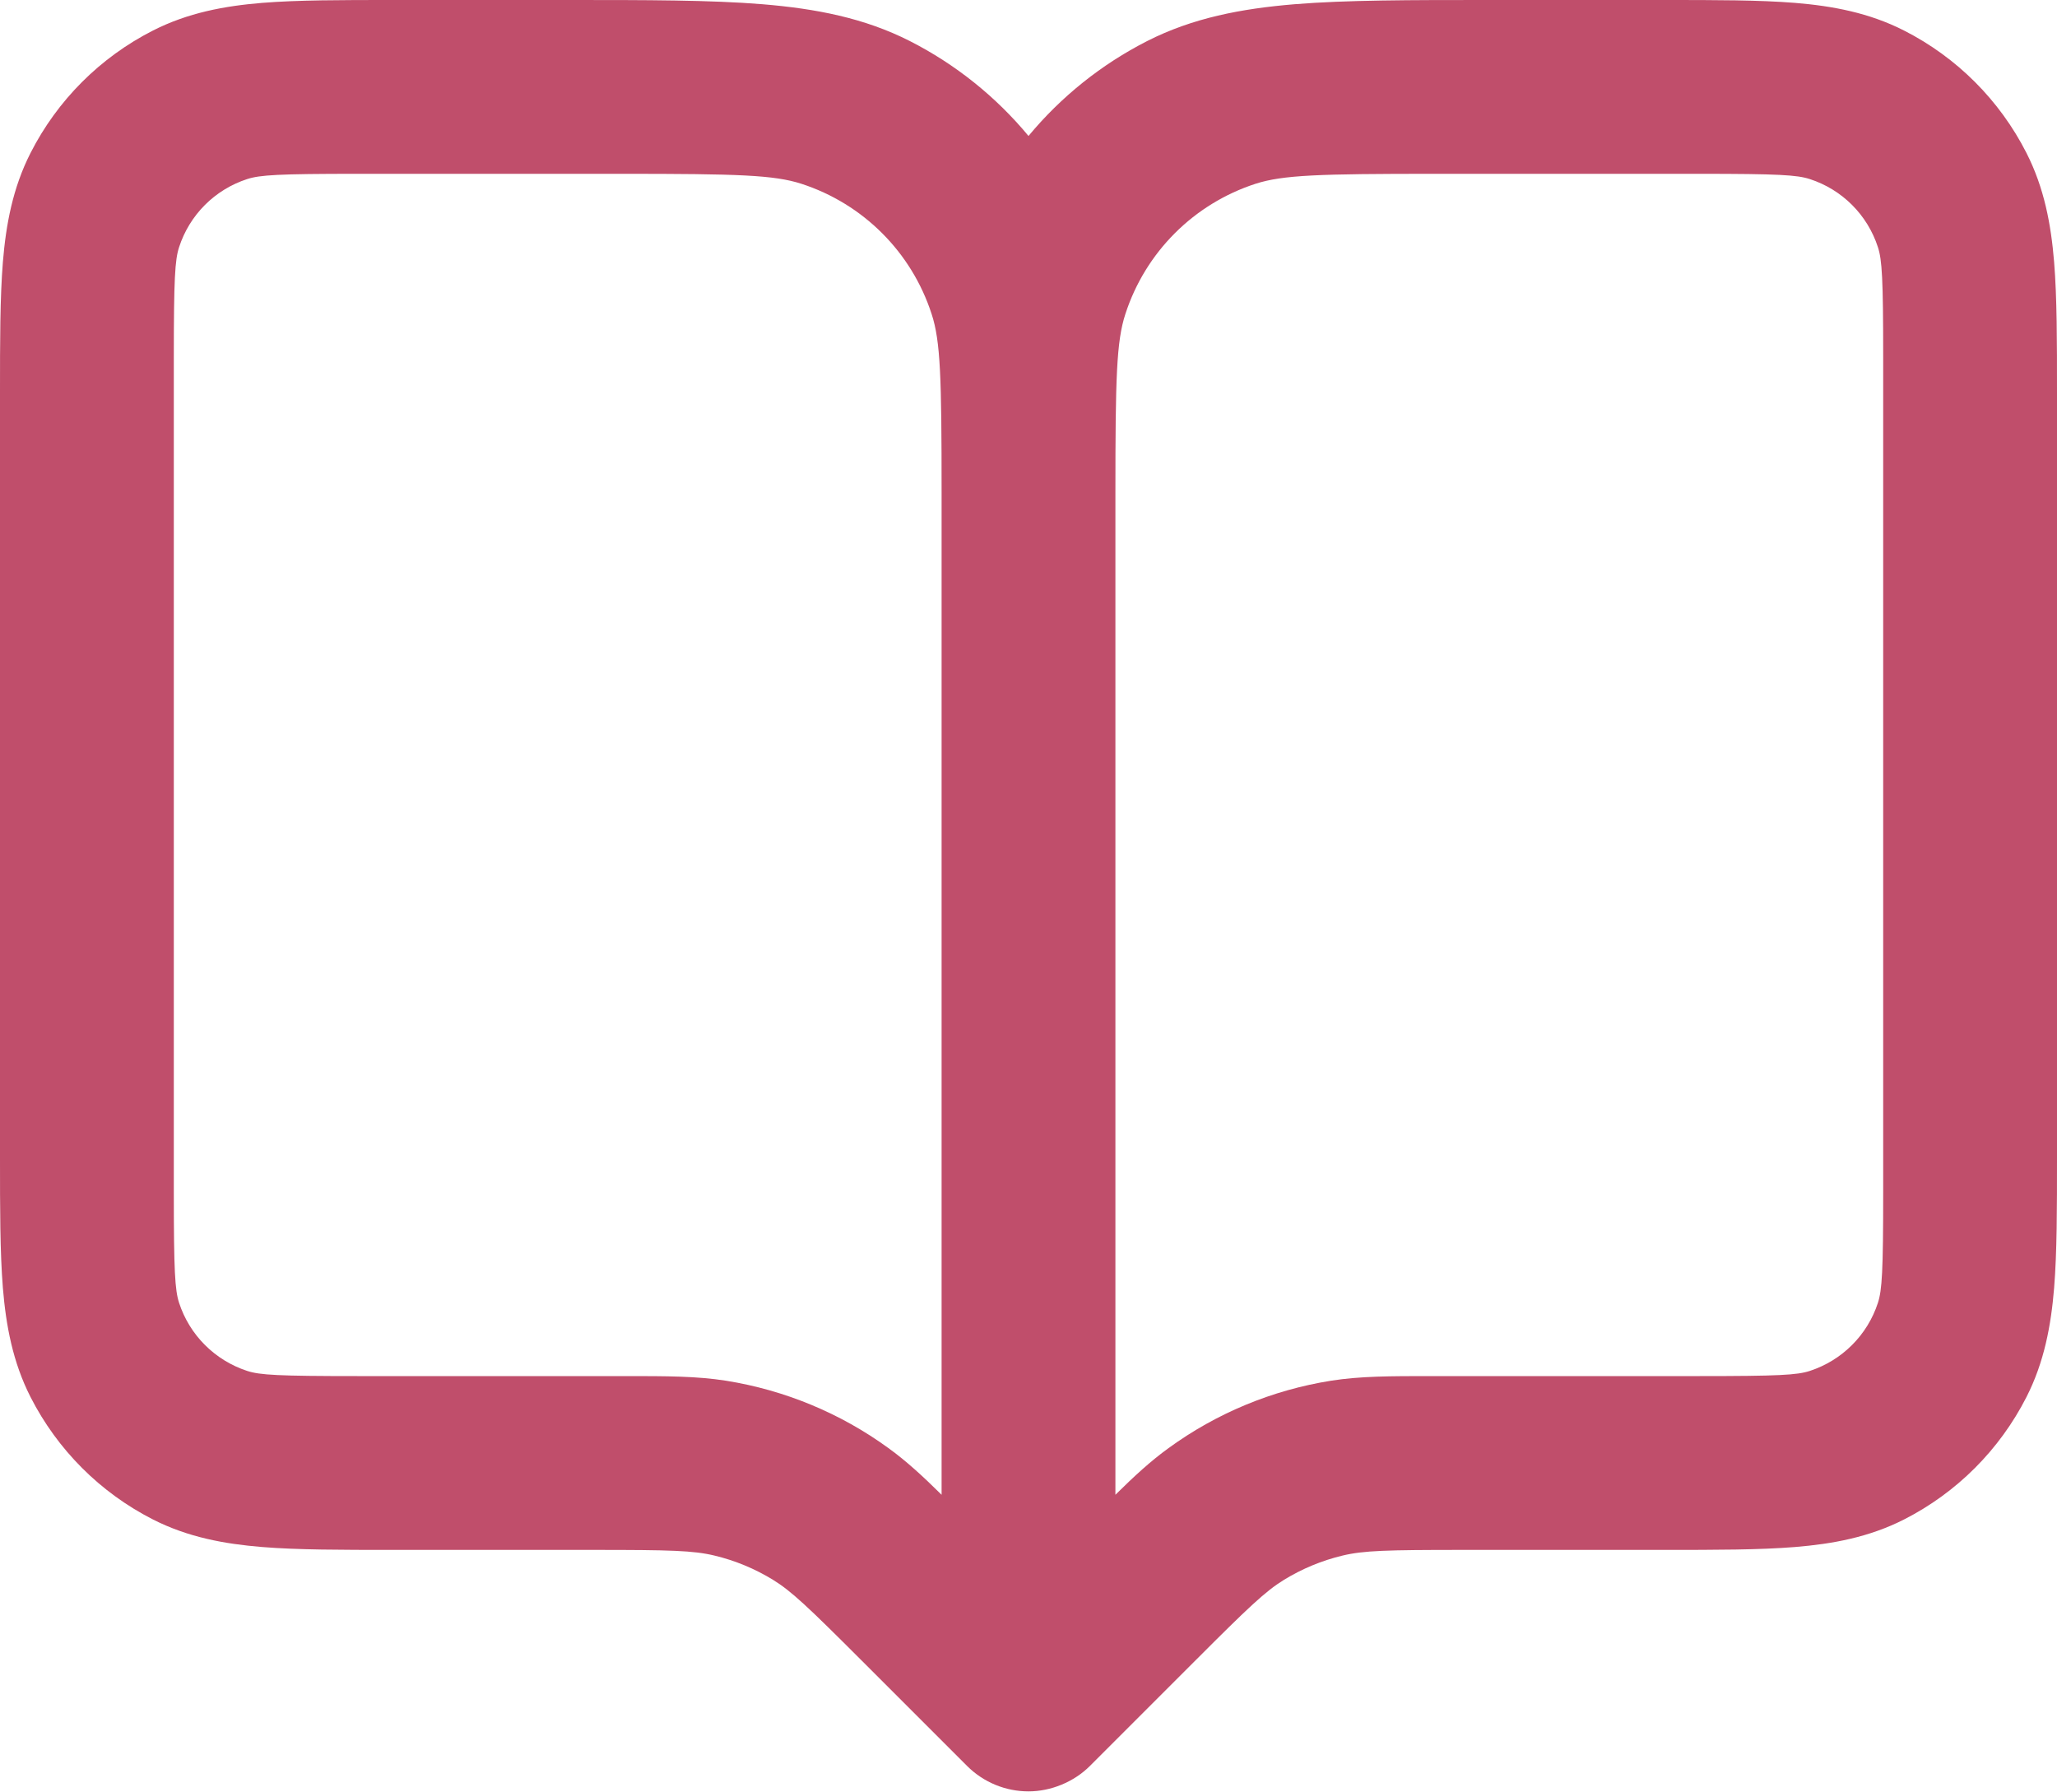
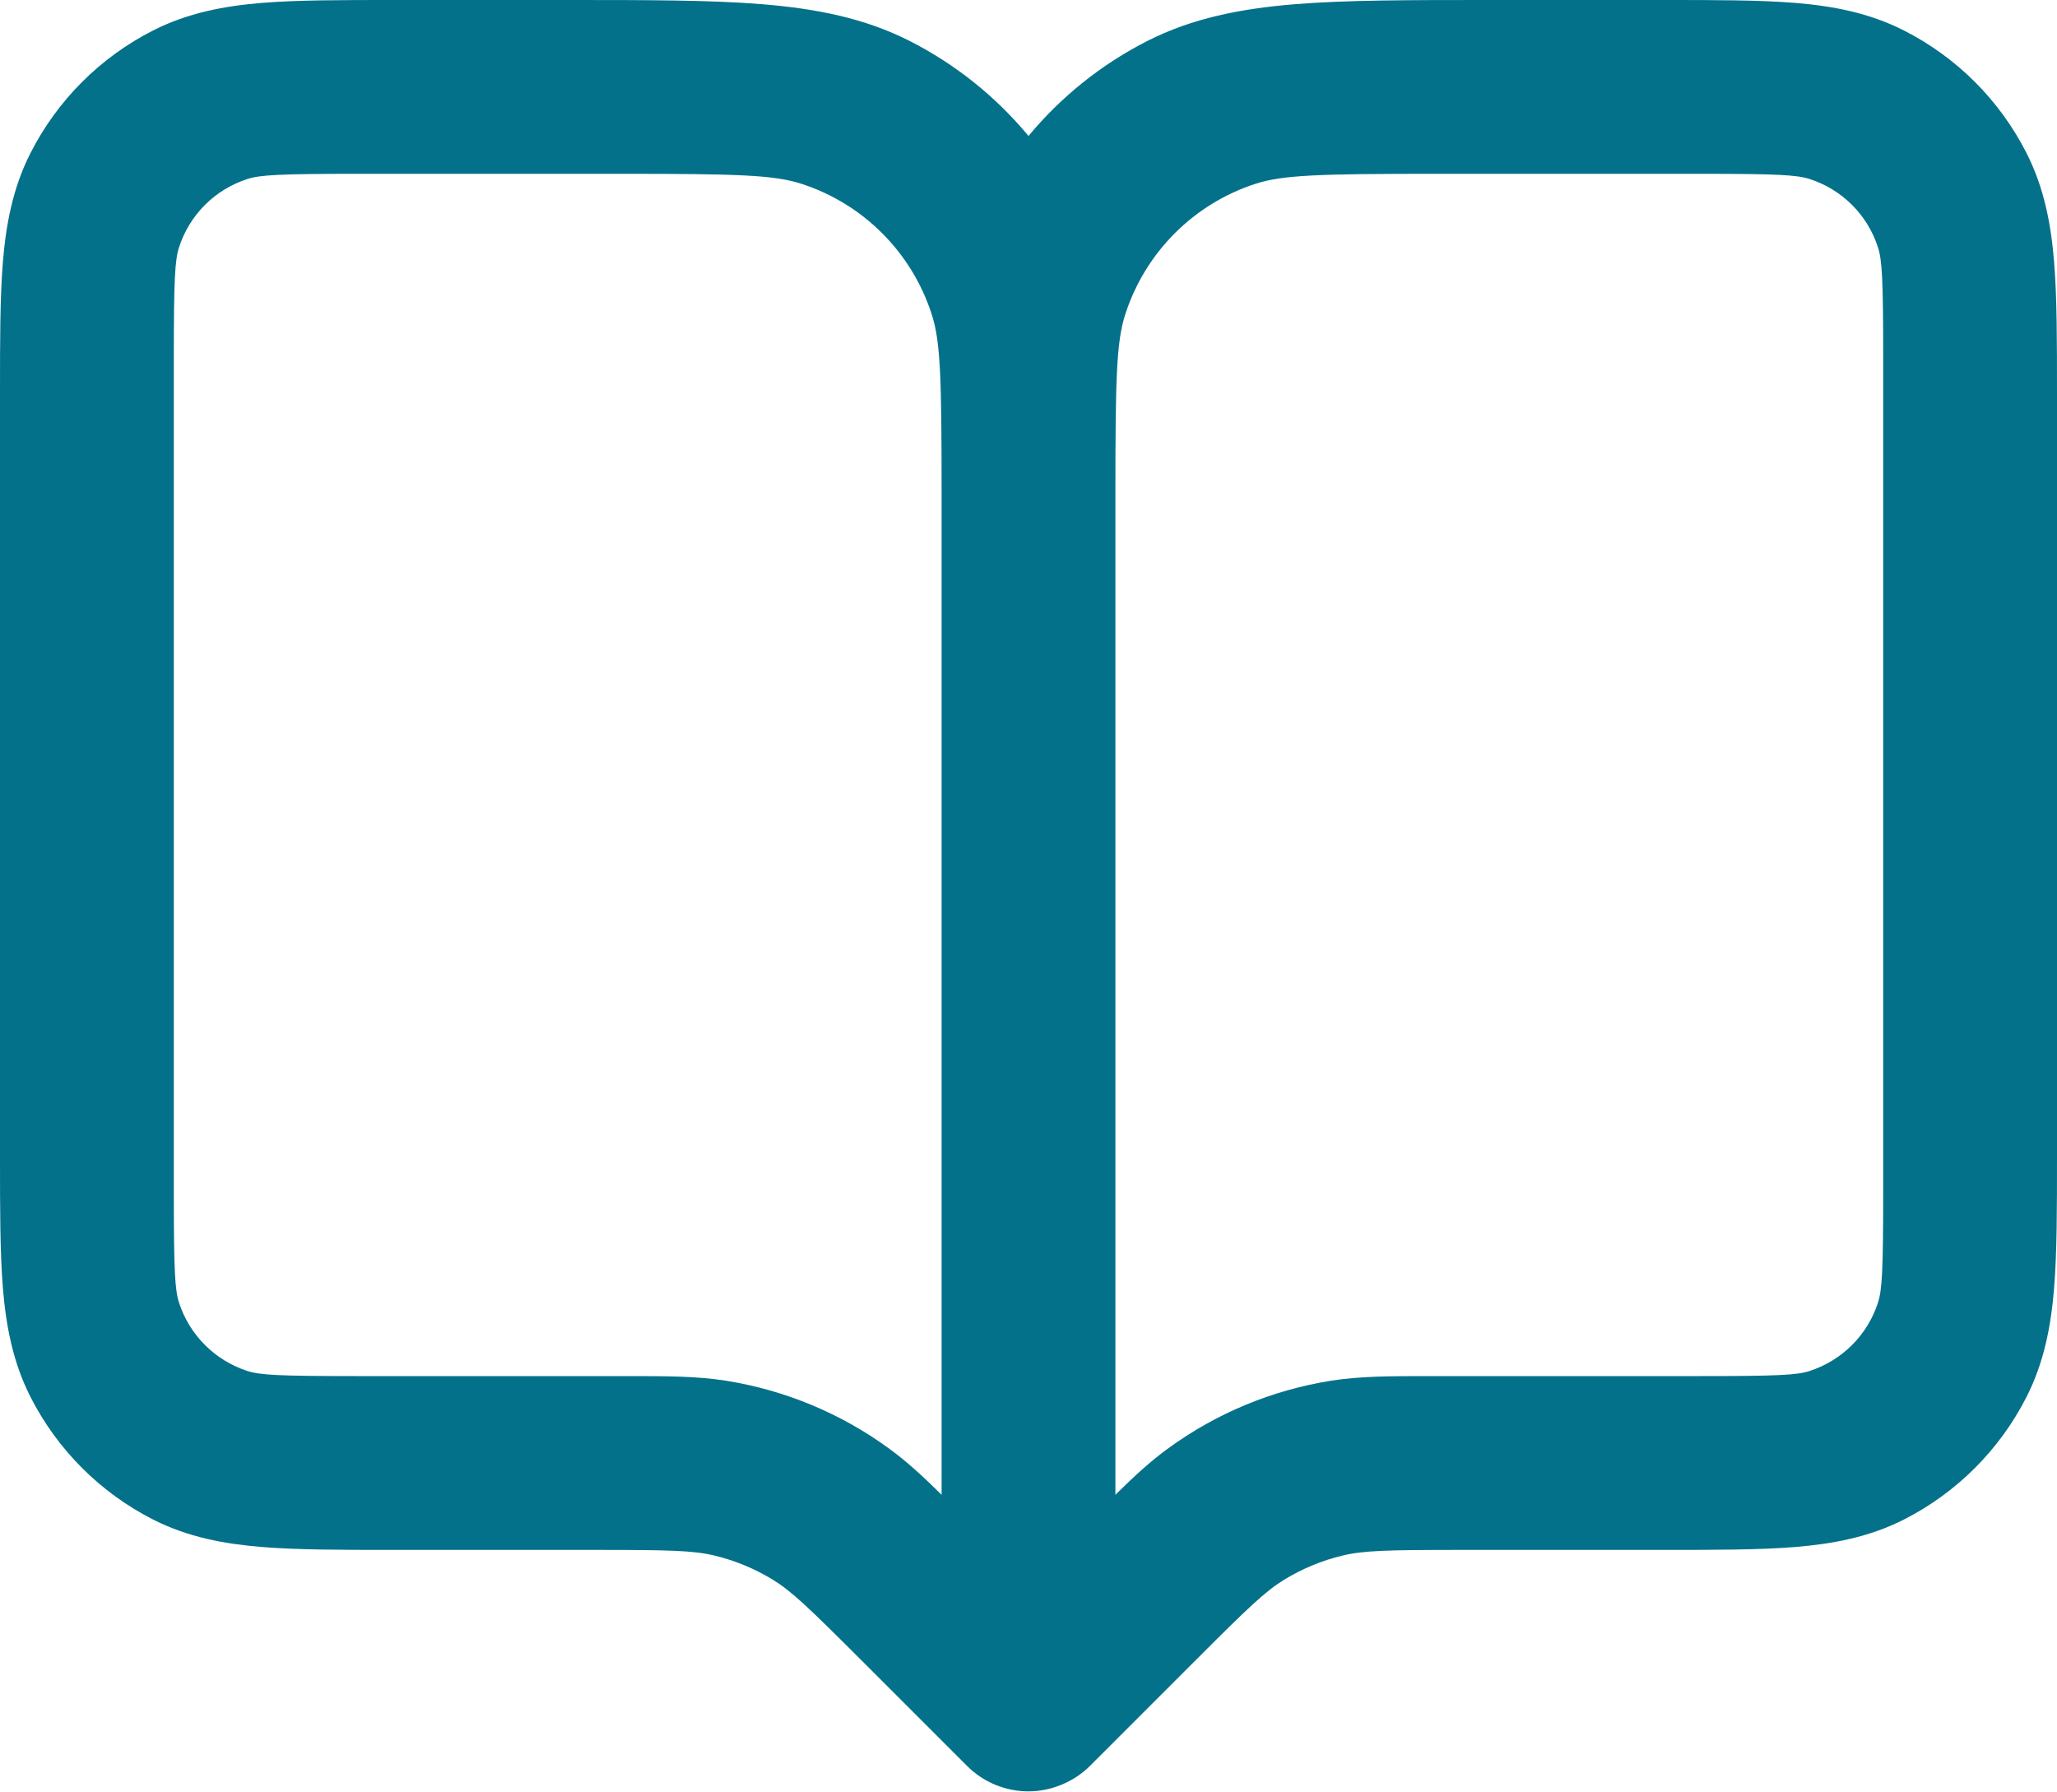
<svg xmlns="http://www.w3.org/2000/svg" preserveAspectRatio="none" overflow="visible" style="display: block;" width="20" height="17.418" viewBox="0 0 20 17.418" fill="none">
  <g id="Group">
-     <path id="Vector" fill-rule="evenodd" clip-rule="evenodd" d="M3.817 3.50574e-07C3.319 -9.0391e-06 2.895 -2.77648e-05 2.548 0.028C2.182 0.058 1.827 0.124 1.487 0.297C0.974 0.558 0.558 0.974 0.297 1.487C0.124 1.827 0.058 2.182 0.028 2.548C-2.58484e-05 2.895 -7.01243e-06 3.319 2.37724e-06 3.816V11.254C-7.01243e-06 11.751 -2.58484e-05 12.175 0.028 12.523C0.058 12.888 0.124 13.244 0.297 13.584C0.558 14.096 0.974 14.513 1.487 14.774C1.827 14.947 2.182 15.012 2.548 15.042C2.895 15.07 3.319 15.07 3.817 15.07H5.786C6.515 15.07 6.742 15.076 6.946 15.125C7.147 15.173 7.34 15.253 7.516 15.361C7.695 15.471 7.859 15.627 8.375 16.143L9.402 17.17C9.564 17.332 9.78 17.418 10 17.418C10.217 17.418 10.441 17.327 10.598 17.17L11.625 16.143C12.14 15.627 12.305 15.471 12.484 15.361C12.66 15.253 12.853 15.173 13.054 15.125C13.258 15.076 13.485 15.07 14.214 15.07H16.183C16.681 15.07 17.105 15.07 17.453 15.042C17.818 15.012 18.173 14.947 18.513 14.774C19.026 14.513 19.442 14.096 19.703 13.584C19.876 13.244 19.942 12.888 19.972 12.523C20 12.175 20 11.752 20 11.254V3.817C20 3.319 20 2.895 19.972 2.548C19.942 2.182 19.876 1.827 19.703 1.487C19.442 0.974 19.026 0.558 18.513 0.297C18.173 0.124 17.818 0.058 17.453 0.028C17.105 -2.77648e-05 16.681 -9.0391e-06 16.184 3.50574e-07H14.472C13.713 -9.0391e-06 13.092 -1.8469e-05 12.588 0.041C12.066 0.084 11.595 0.175 11.154 0.399C10.708 0.626 10.316 0.941 10 1.322C9.684 0.941 9.292 0.626 8.846 0.399C8.405 0.175 7.934 0.084 7.412 0.041C6.908 -1.8469e-05 6.287 -9.0391e-06 5.528 3.50574e-07H3.817ZM2.404 1.741C2.527 1.701 2.709 1.69 3.474 1.69H6.056C7.171 1.69 7.527 1.701 7.792 1.787C8.393 1.982 8.863 2.452 9.058 3.053C9.145 3.318 9.155 3.674 9.155 4.789V14.534C8.97 14.351 8.811 14.205 8.638 14.08C8.171 13.74 7.629 13.516 7.059 13.425C6.773 13.38 6.48 13.38 6.079 13.38H3.474C2.709 13.38 2.527 13.37 2.404 13.33C2.089 13.227 1.843 12.981 1.741 12.667C1.701 12.543 1.69 12.361 1.69 11.596V3.474C1.69 2.709 1.701 2.527 1.741 2.404C1.843 2.089 2.089 1.843 2.404 1.741ZM17.596 1.741C17.473 1.701 17.291 1.69 16.526 1.69H13.944C12.829 1.69 12.473 1.701 12.207 1.787C11.607 1.982 11.137 2.452 10.942 3.053C10.855 3.318 10.845 3.674 10.845 4.789V14.534C11.03 14.351 11.189 14.205 11.362 14.08C11.829 13.74 12.37 13.516 12.941 13.425C13.227 13.38 13.52 13.38 13.921 13.38H16.526C17.291 13.38 17.473 13.37 17.596 13.33C17.911 13.227 18.157 12.981 18.259 12.667C18.299 12.543 18.31 12.361 18.31 11.596V3.474C18.31 2.709 18.299 2.527 18.259 2.404C18.157 2.089 17.911 1.843 17.596 1.741Z" fill="#C04E6B" />
+     <path id="Vector" fill-rule="evenodd" clip-rule="evenodd" d="M3.817 3.50574e-07C3.319 -9.0391e-06 2.895 -2.77648e-05 2.548 0.028C2.182 0.058 1.827 0.124 1.487 0.297C0.974 0.558 0.558 0.974 0.297 1.487C0.124 1.827 0.058 2.182 0.028 2.548C-2.58484e-05 2.895 -7.01243e-06 3.319 2.37724e-06 3.816V11.254C-7.01243e-06 11.751 -2.58484e-05 12.175 0.028 12.523C0.058 12.888 0.124 13.244 0.297 13.584C0.558 14.096 0.974 14.513 1.487 14.774C1.827 14.947 2.182 15.012 2.548 15.042C2.895 15.07 3.319 15.07 3.817 15.07H5.786C6.515 15.07 6.742 15.076 6.946 15.125C7.147 15.173 7.34 15.253 7.516 15.361C7.695 15.471 7.859 15.627 8.375 16.143L9.402 17.17C9.564 17.332 9.78 17.418 10 17.418C10.217 17.418 10.441 17.327 10.598 17.17L11.625 16.143C12.14 15.627 12.305 15.471 12.484 15.361C12.66 15.253 12.853 15.173 13.054 15.125C13.258 15.076 13.485 15.07 14.214 15.07H16.183C16.681 15.07 17.105 15.07 17.453 15.042C17.818 15.012 18.173 14.947 18.513 14.774C19.026 14.513 19.442 14.096 19.703 13.584C19.876 13.244 19.942 12.888 19.972 12.523C20 12.175 20 11.752 20 11.254V3.817C20 3.319 20 2.895 19.972 2.548C19.942 2.182 19.876 1.827 19.703 1.487C19.442 0.974 19.026 0.558 18.513 0.297C18.173 0.124 17.818 0.058 17.453 0.028C17.105 -2.77648e-05 16.681 -9.0391e-06 16.184 3.50574e-07H14.472C13.713 -9.0391e-06 13.092 -1.8469e-05 12.588 0.041C12.066 0.084 11.595 0.175 11.154 0.399C10.708 0.626 10.316 0.941 10 1.322C9.684 0.941 9.292 0.626 8.846 0.399C8.405 0.175 7.934 0.084 7.412 0.041C6.908 -1.8469e-05 6.287 -9.0391e-06 5.528 3.50574e-07H3.817ZM2.404 1.741C2.527 1.701 2.709 1.69 3.474 1.69H6.056C7.171 1.69 7.527 1.701 7.792 1.787C8.393 1.982 8.863 2.452 9.058 3.053C9.145 3.318 9.155 3.674 9.155 4.789V14.534C8.97 14.351 8.811 14.205 8.638 14.08C8.171 13.74 7.629 13.516 7.059 13.425C6.773 13.38 6.48 13.38 6.079 13.38H3.474C2.709 13.38 2.527 13.37 2.404 13.33C2.089 13.227 1.843 12.981 1.741 12.667C1.701 12.543 1.69 12.361 1.69 11.596V3.474C1.69 2.709 1.701 2.527 1.741 2.404C1.843 2.089 2.089 1.843 2.404 1.741ZM17.596 1.741C17.473 1.701 17.291 1.69 16.526 1.69H13.944C12.829 1.69 12.473 1.701 12.207 1.787C11.607 1.982 11.137 2.452 10.942 3.053C10.855 3.318 10.845 3.674 10.845 4.789V14.534C11.03 14.351 11.189 14.205 11.362 14.08C11.829 13.74 12.37 13.516 12.941 13.425C13.227 13.38 13.52 13.38 13.921 13.38H16.526C17.291 13.38 17.473 13.37 17.596 13.33C17.911 13.227 18.157 12.981 18.259 12.667C18.299 12.543 18.31 12.361 18.31 11.596V3.474C18.31 2.709 18.299 2.527 18.259 2.404C18.157 2.089 17.911 1.843 17.596 1.741Z" fill="#04718B" />
  </g>
</svg>
